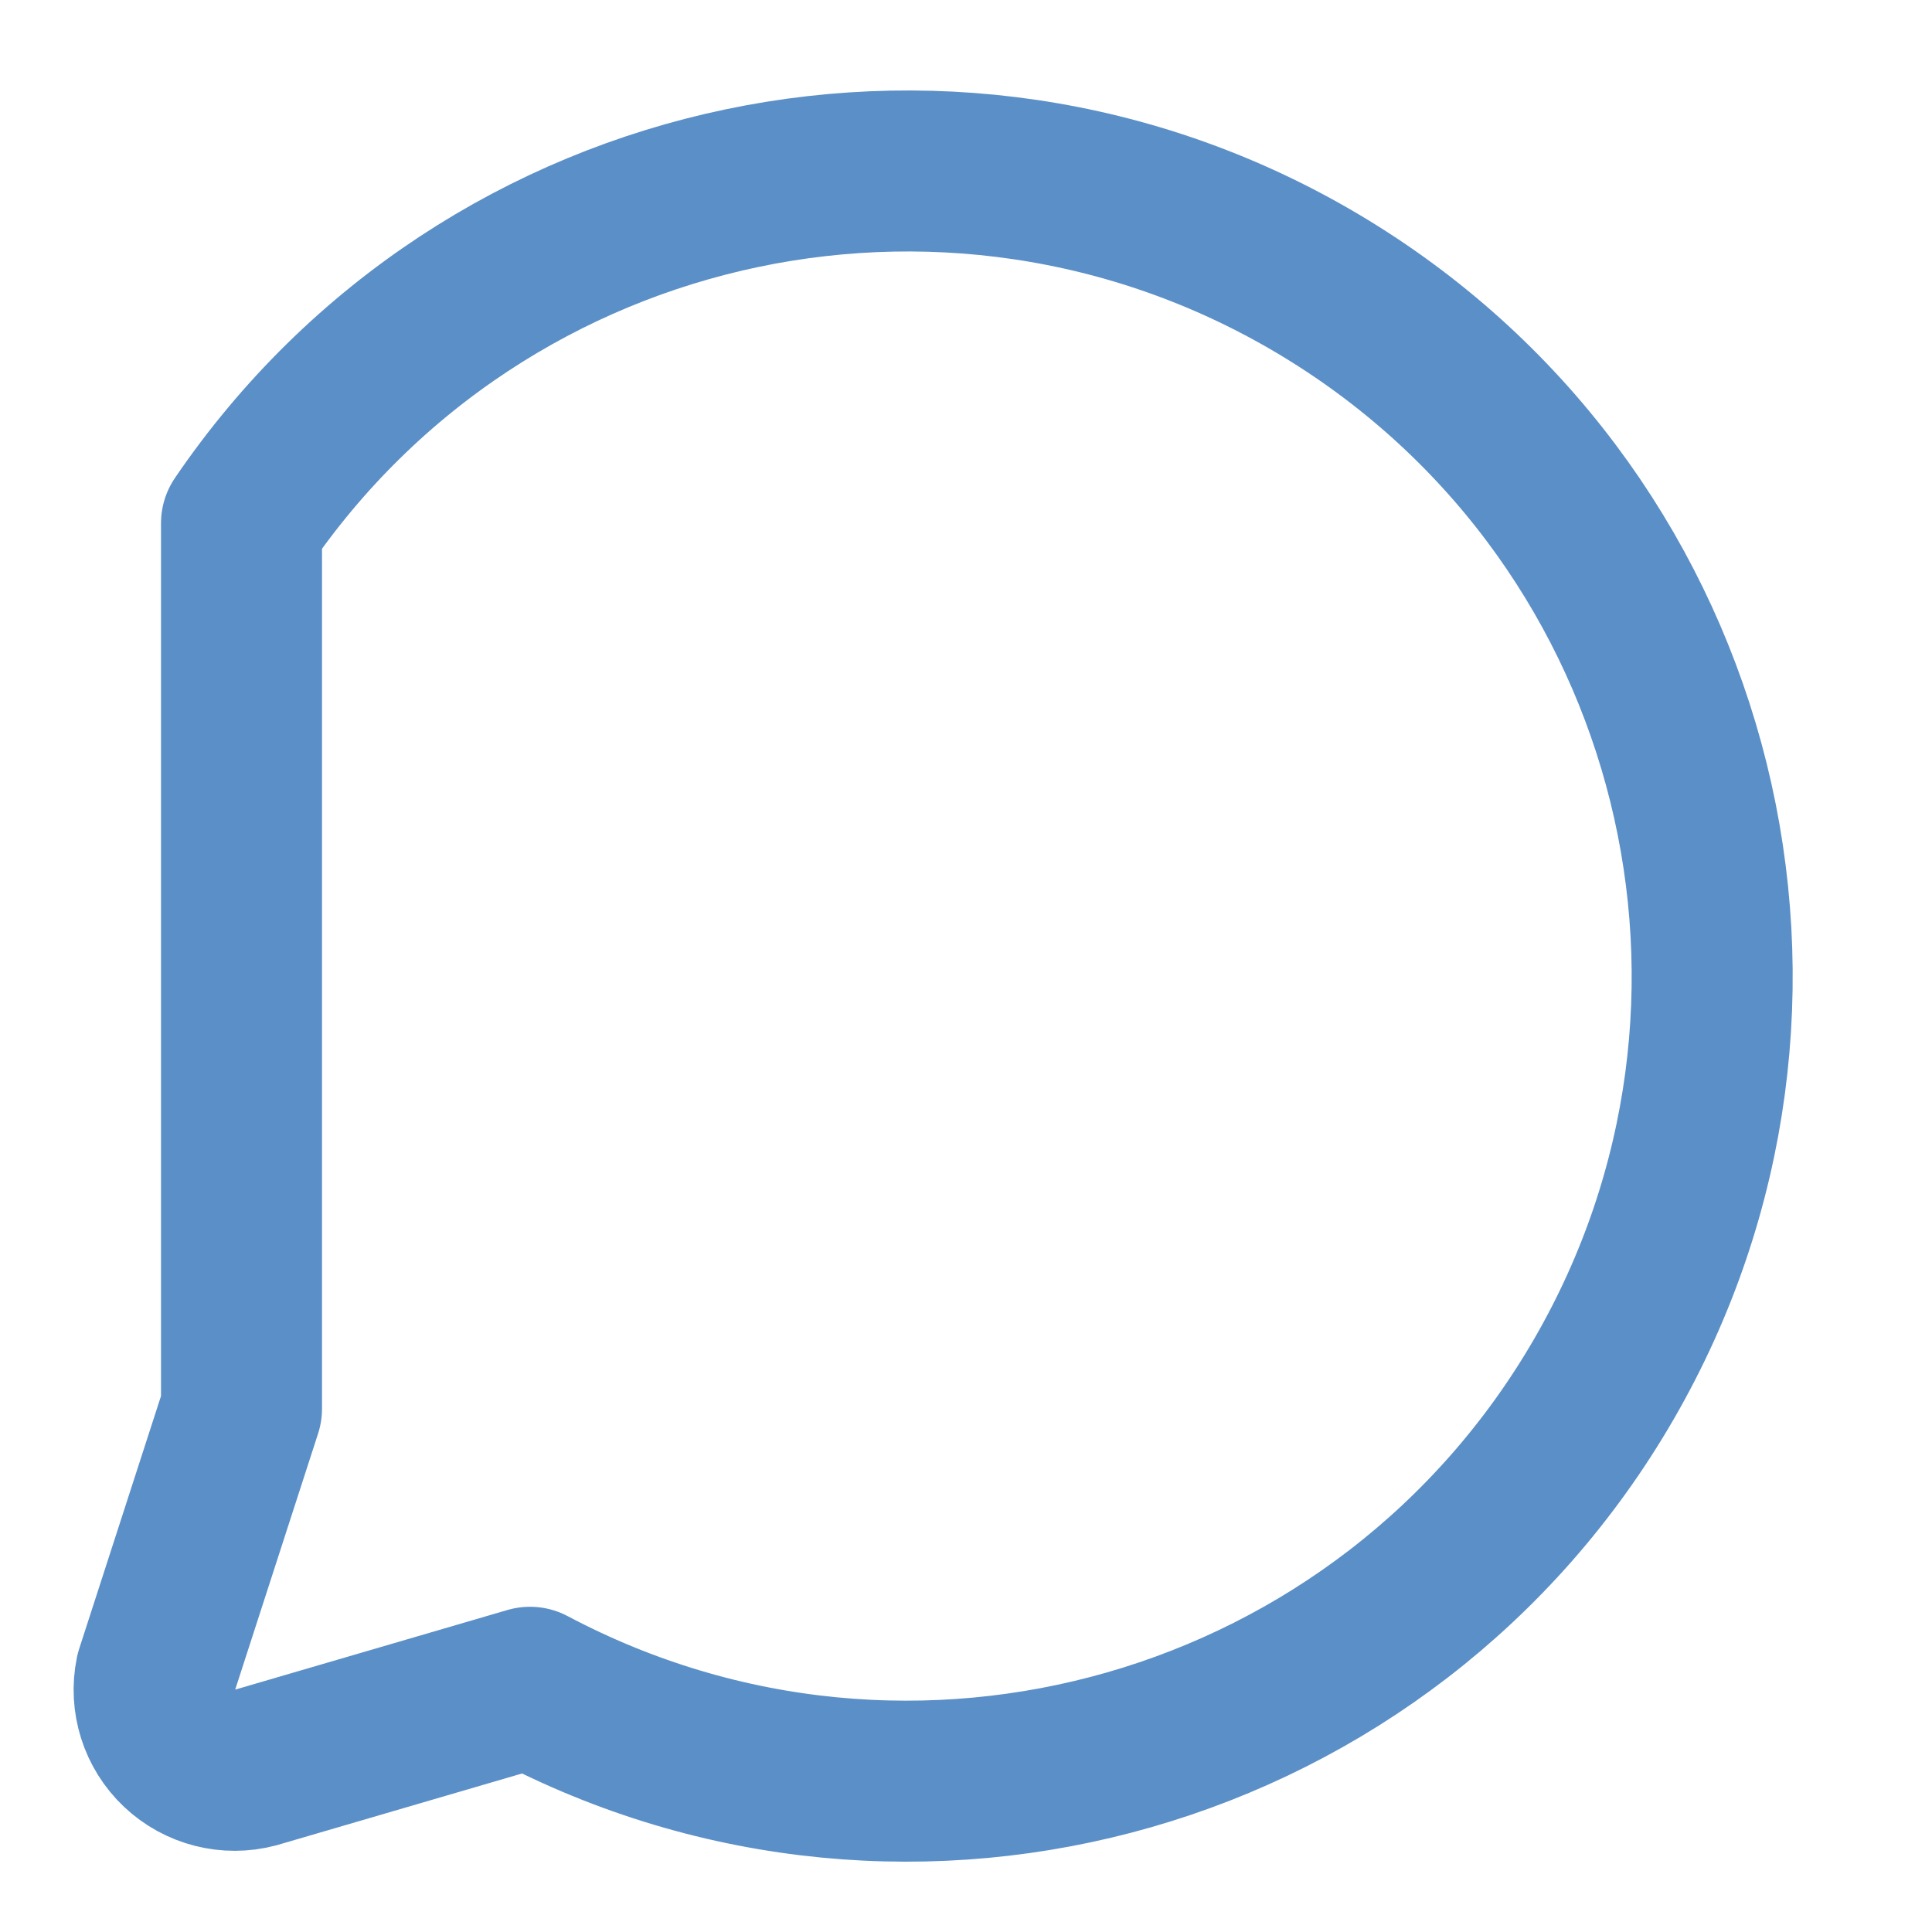
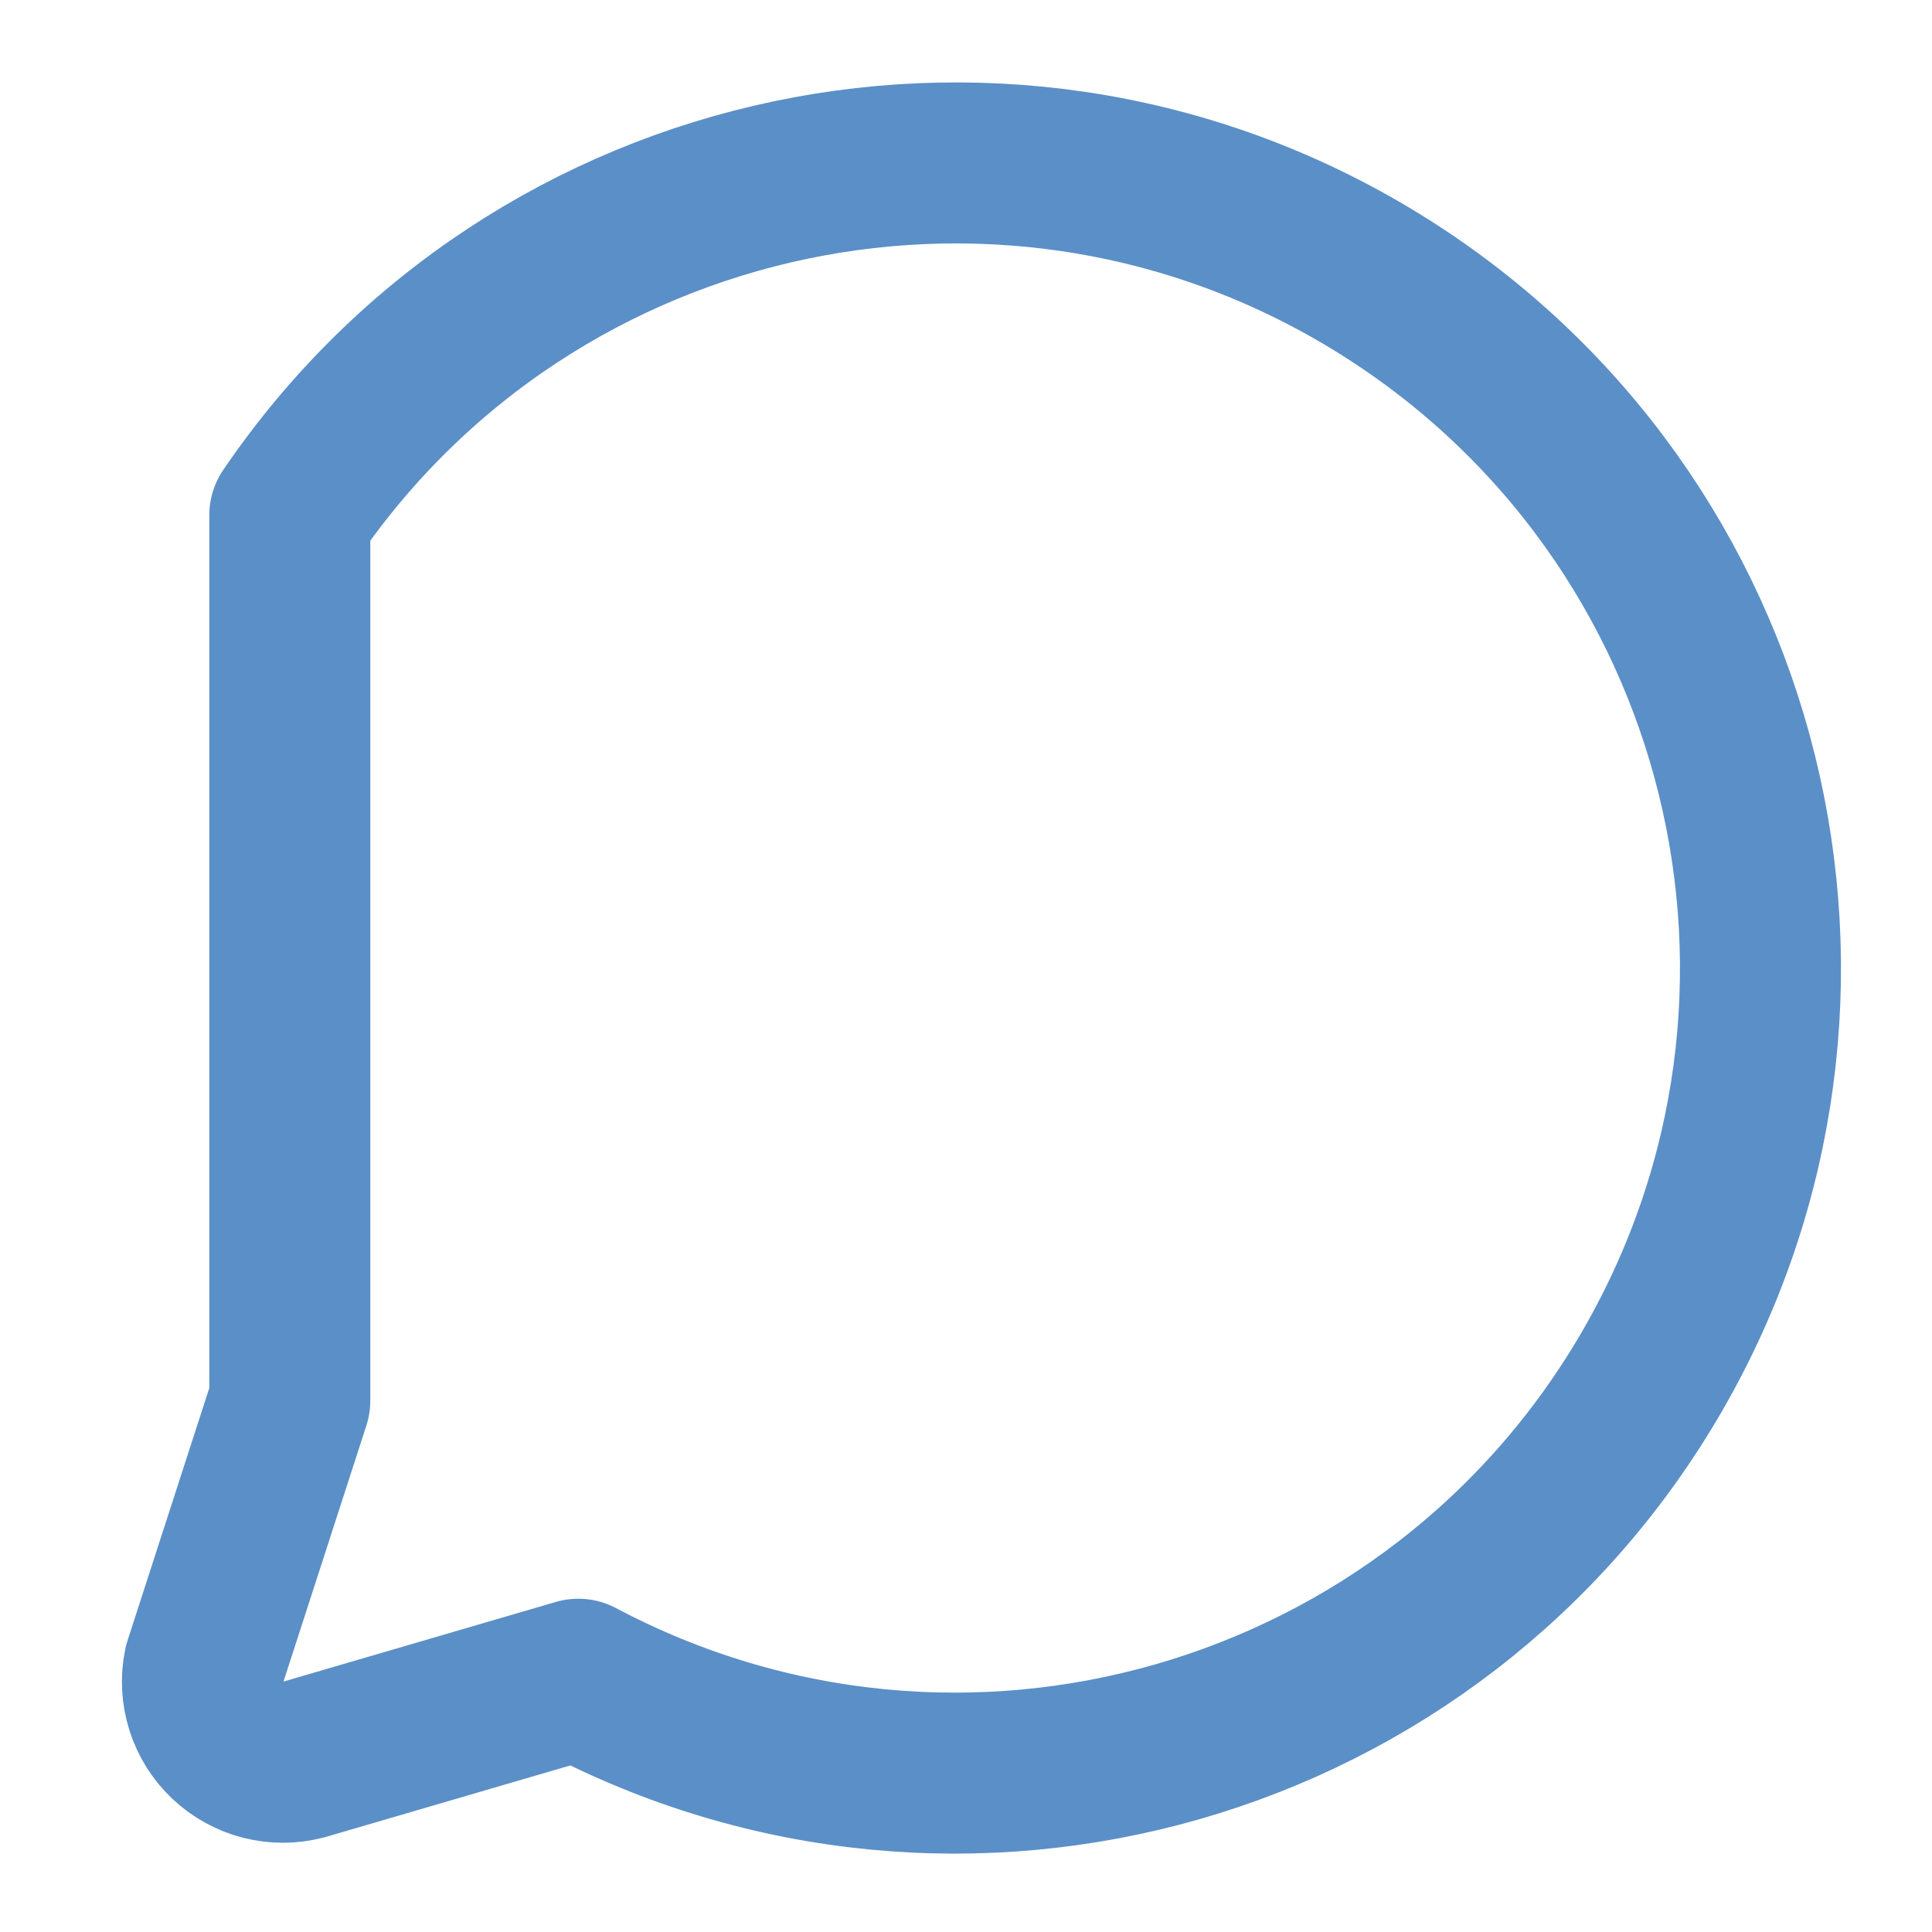
<svg xmlns="http://www.w3.org/2000/svg" width="24" height="24" viewBox="0 0 24 24" fill="none" stroke="#5b8fc7" stroke-width="2" stroke-linecap="round" stroke-linejoin="round">
-   <path d="m3 17.5-1.065 3.29a1 1 0 001.236 1.168l3.413-.998A10 10 0 103 6.5z" />
+   <path d="m3.6 17.4-1.065 3.29a1 1 0 001.236 1.168l3.413-.998A10 10 0 103.6 6.4z" />
</svg>
